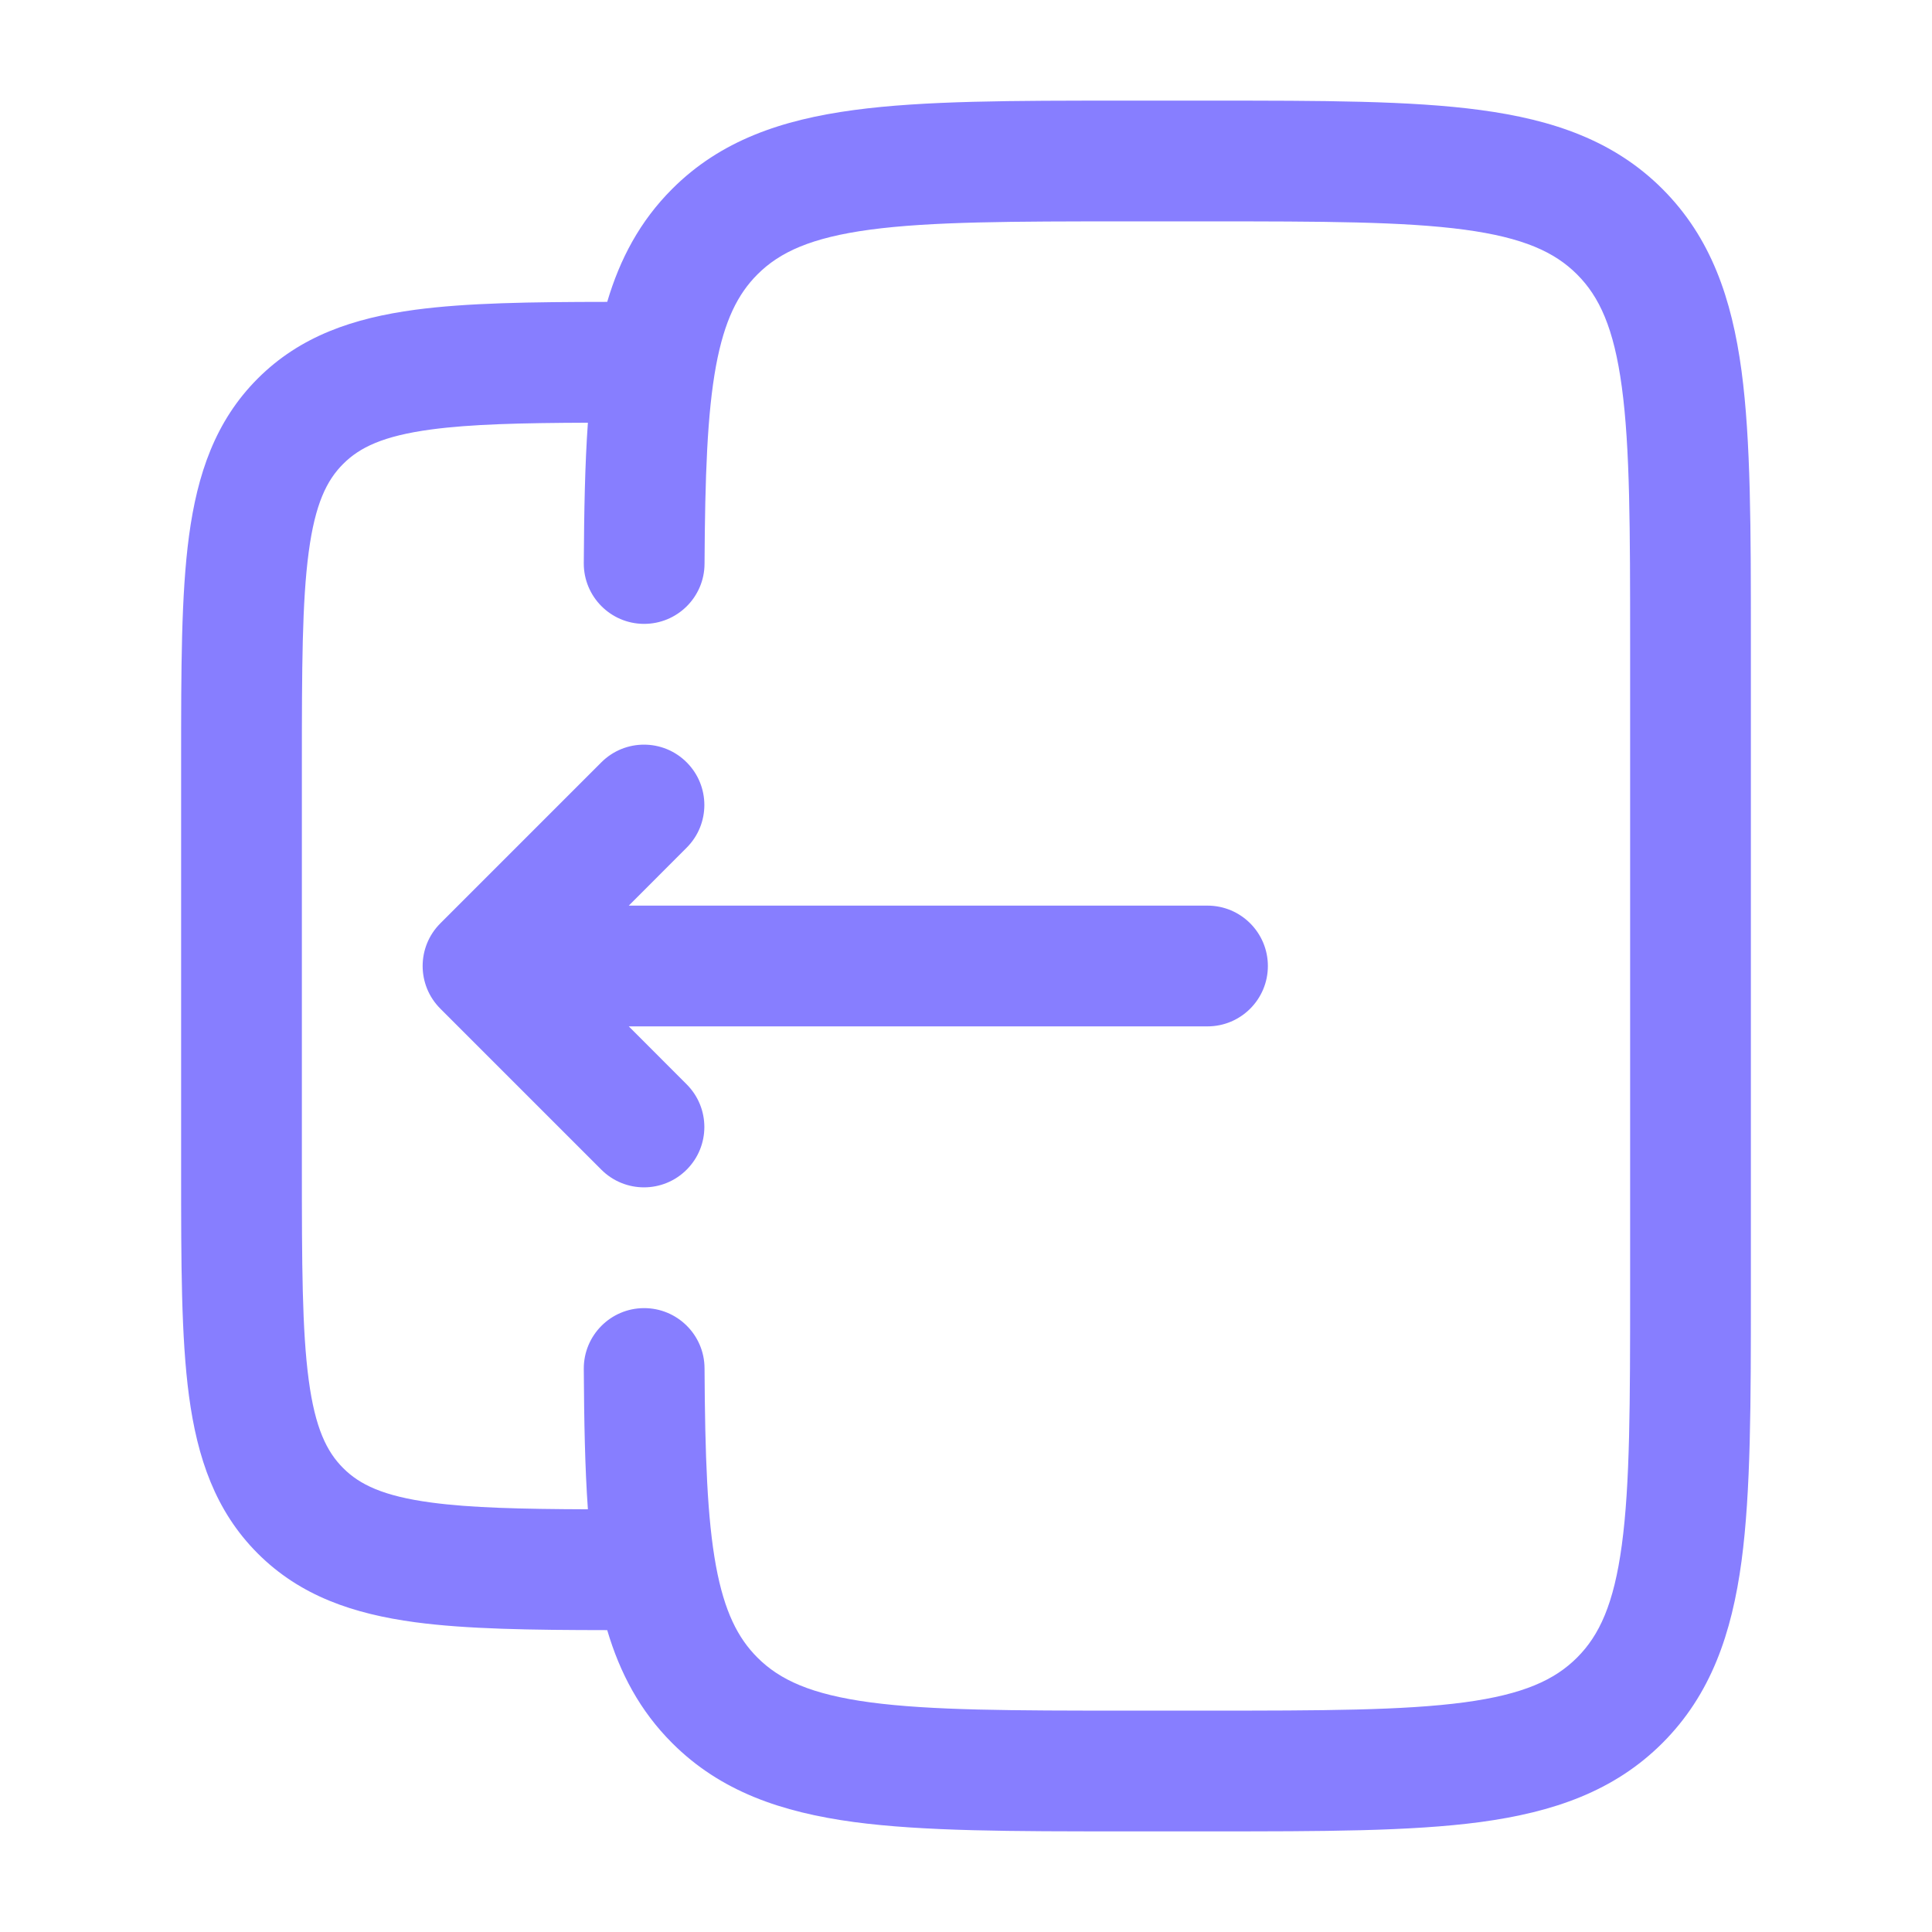
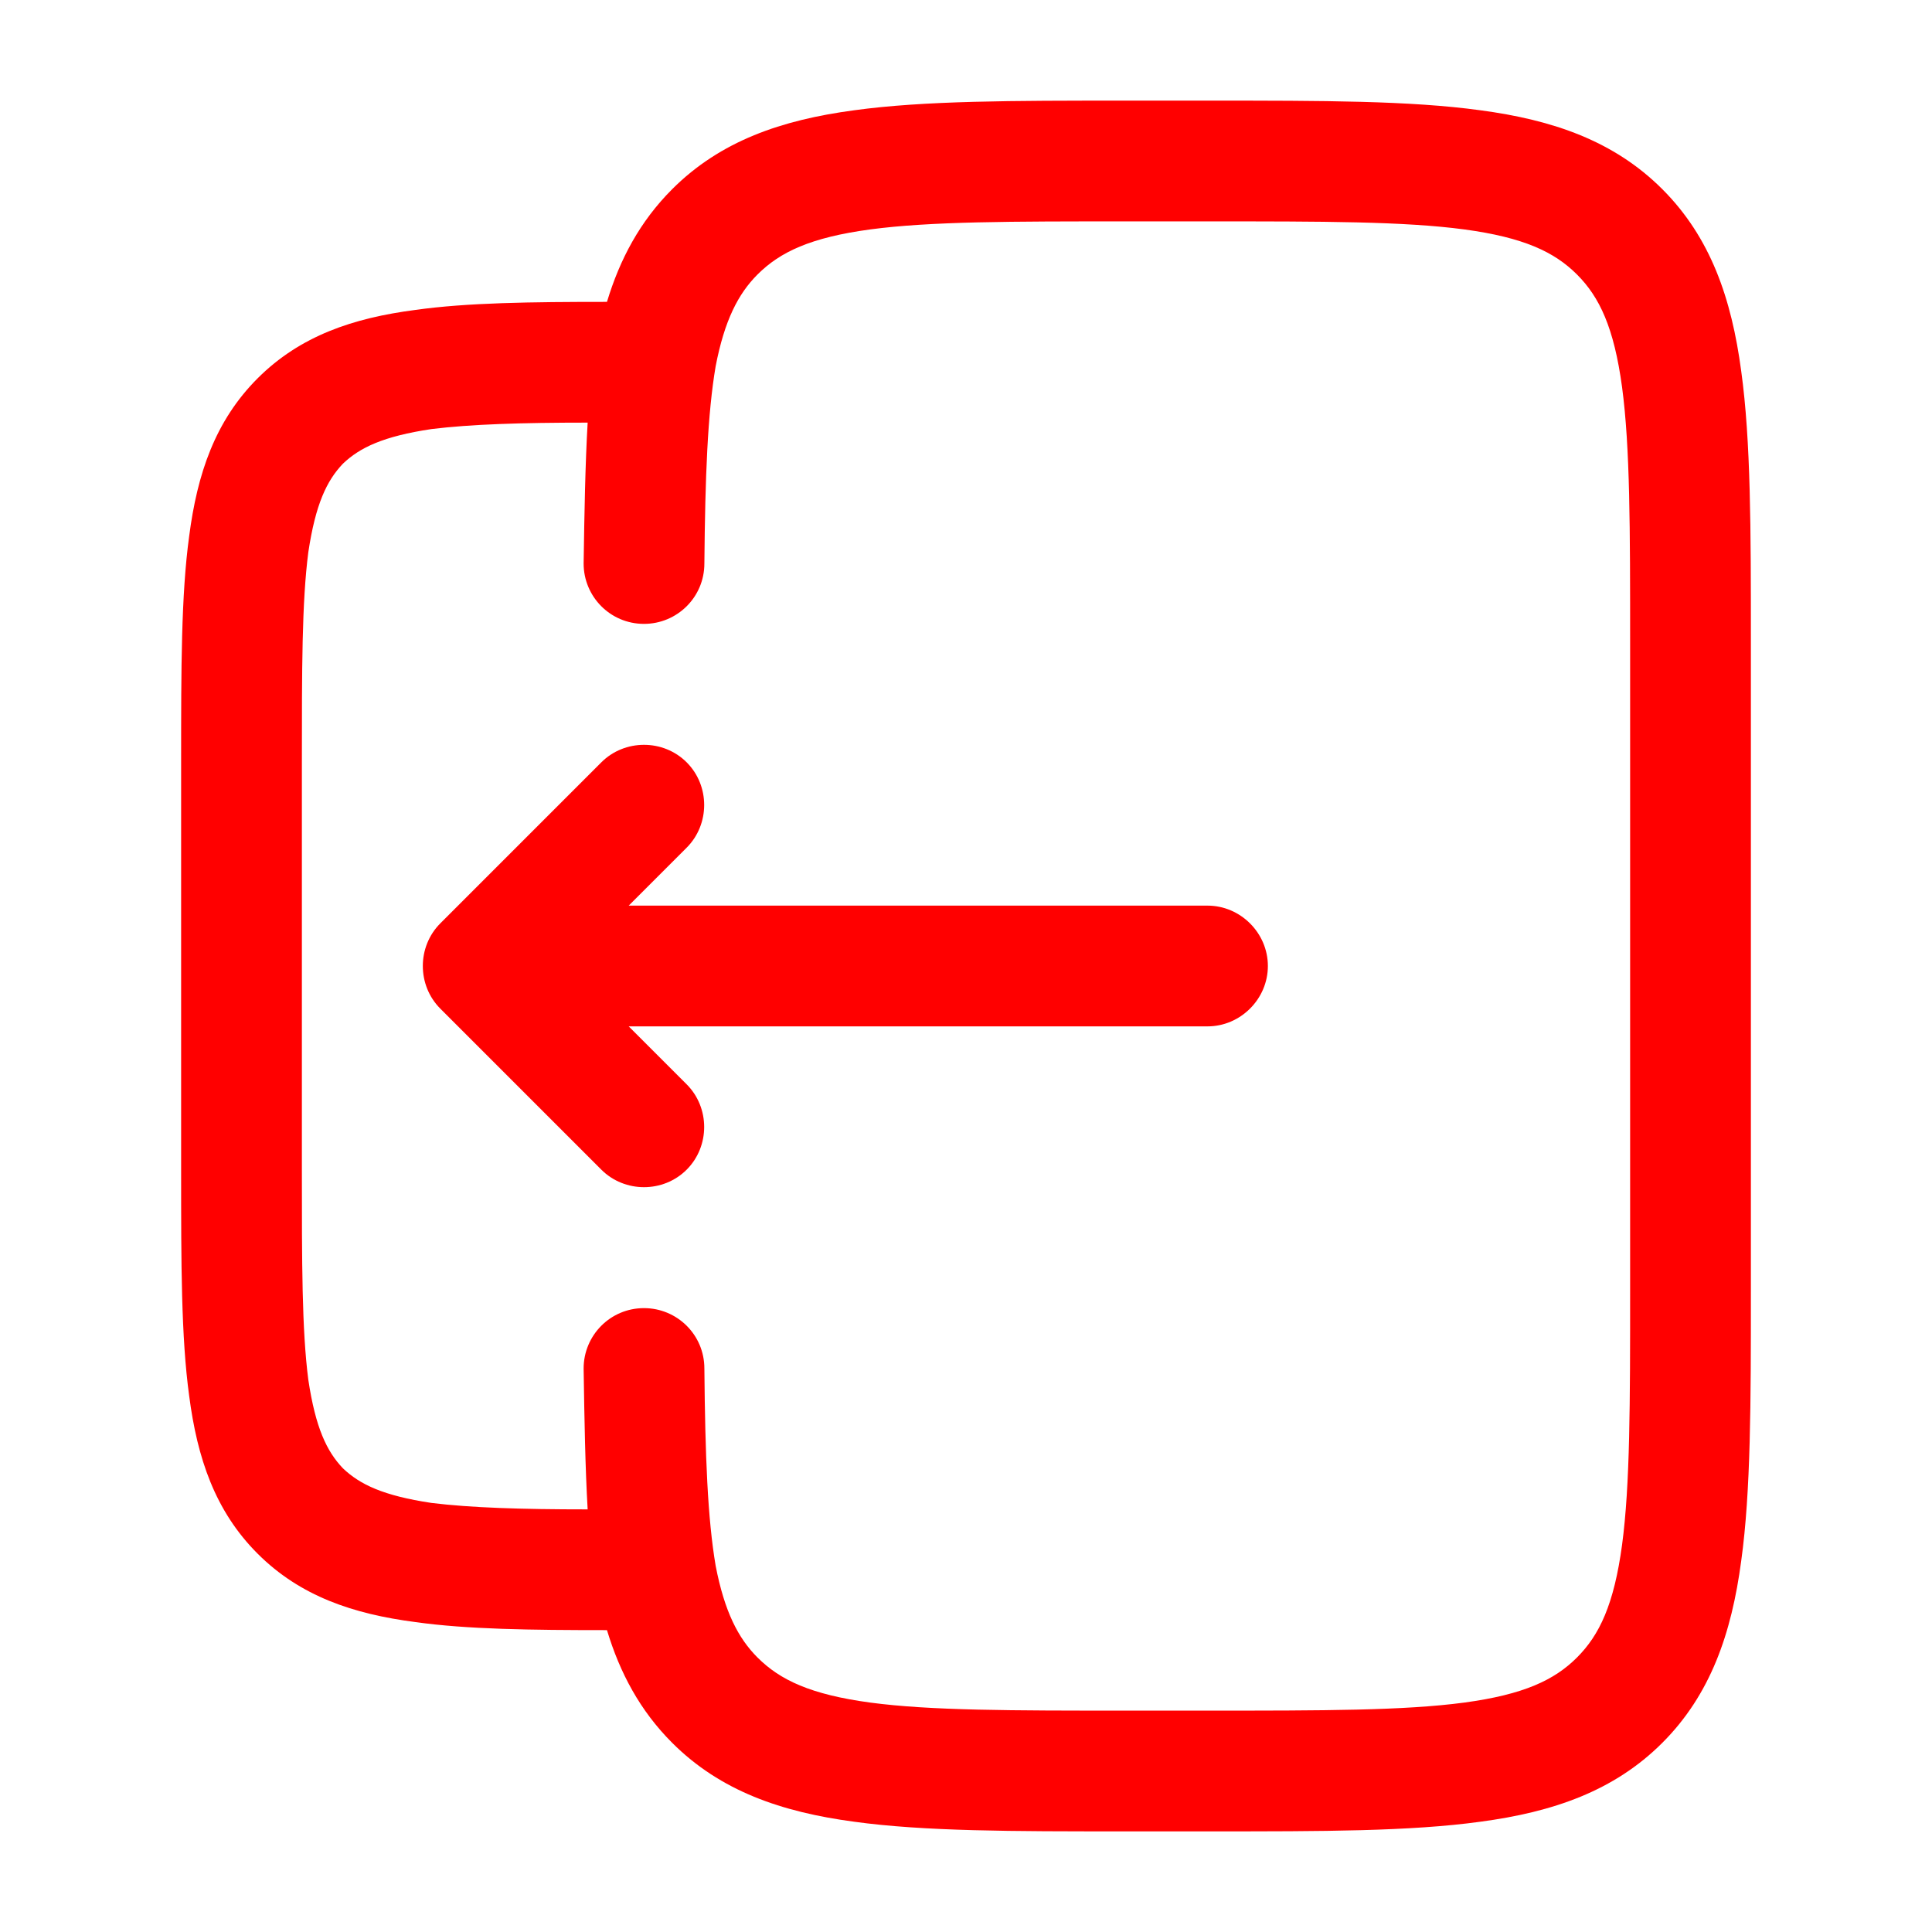
- <svg xmlns="http://www.w3.org/2000/svg" width="24" height="24" viewBox="0 0 24 24" fill="none">
-   <path d="M5.47 12.53C5.177 12.237 5.177 11.763 5.47 11.47L7.47 9.47C7.763 9.177 8.237 9.177 8.53 9.47C8.823 9.763 8.823 10.237 8.53 10.53L7.811 11.25L15 11.25C15.414 11.25 15.75 11.586 15.75 12C15.75 12.414 15.414 12.75 15 12.75L7.811 12.75L8.53 13.47C8.823 13.763 8.823 14.237 8.53 14.53C8.237 14.823 7.763 14.823 7.47 14.53L5.47 12.53Z" fill="#877EFF" />
-   <path fill-rule="evenodd" clip-rule="evenodd" d="M13.945 1.25H15.055C16.423 1.25 17.525 1.25 18.392 1.367C19.292 1.488 20.05 1.746 20.652 2.348C21.254 2.95 21.513 3.708 21.634 4.608C21.75 5.475 21.75 6.578 21.75 7.945V16.055C21.75 17.422 21.75 18.525 21.634 19.392C21.513 20.292 21.254 21.05 20.652 21.652C20.05 22.254 19.292 22.512 18.392 22.634C17.525 22.75 16.423 22.75 15.055 22.75H13.945C12.578 22.75 11.475 22.75 10.608 22.634C9.708 22.512 8.95 22.254 8.349 21.652C7.95 21.253 7.701 20.784 7.543 20.25C6.592 20.249 5.799 20.238 5.157 20.152C4.393 20.049 3.731 19.827 3.202 19.298C2.673 18.769 2.451 18.107 2.348 17.343C2.25 16.612 2.25 15.687 2.25 14.554V9.446C2.25 8.313 2.25 7.388 2.348 6.657C2.451 5.893 2.673 5.231 3.202 4.702C3.731 4.173 4.393 3.951 5.157 3.848C5.799 3.762 6.592 3.751 7.543 3.75C7.701 3.216 7.95 2.747 8.349 2.348C8.95 1.746 9.708 1.488 10.608 1.367C11.475 1.25 12.578 1.25 13.945 1.25ZM7.252 17.004C7.256 17.649 7.266 18.229 7.303 18.749C6.468 18.746 5.848 18.731 5.357 18.665C4.759 18.585 4.466 18.441 4.263 18.237C4.059 18.034 3.915 17.741 3.835 17.143C3.752 16.524 3.75 15.7 3.75 14.5V9.5C3.75 8.3 3.752 7.476 3.835 6.857C3.915 6.259 4.059 5.966 4.263 5.763C4.466 5.559 4.759 5.415 5.357 5.335C5.848 5.269 6.468 5.254 7.303 5.251C7.266 5.771 7.256 6.351 7.252 6.996C7.25 7.41 7.584 7.748 7.998 7.75C8.412 7.752 8.75 7.418 8.752 7.004C8.758 5.911 8.786 5.136 8.894 4.547C8.999 3.981 9.166 3.652 9.409 3.409C9.686 3.132 10.075 2.952 10.808 2.853C11.564 2.752 12.565 2.75 14 2.75H15C16.436 2.75 17.437 2.752 18.192 2.853C18.926 2.952 19.314 3.132 19.591 3.409C19.868 3.686 20.048 4.074 20.147 4.808C20.249 5.563 20.25 6.565 20.25 8V16C20.25 17.435 20.249 18.436 20.147 19.192C20.048 19.926 19.868 20.314 19.591 20.591C19.314 20.868 18.926 21.048 18.192 21.147C17.437 21.248 16.436 21.25 15 21.25H14C12.565 21.25 11.564 21.248 10.808 21.147C10.075 21.048 9.686 20.868 9.409 20.591C9.166 20.348 8.999 20.02 8.894 19.453C8.786 18.864 8.758 18.089 8.752 16.996C8.75 16.582 8.412 16.248 7.998 16.25C7.584 16.252 7.25 16.59 7.252 17.004Z" fill="#877EFF" />
+ <svg xmlns="http://www.w3.org/2000/svg" width="24" height="24">
+   <g class="layer">
+     <path d="m5.47,12.53c-0.29,-0.29 -0.29,-0.77 0,-1.06l2,-2c0.29,-0.29 0.77,-0.29 1.06,0c0.29,0.29 0.29,0.77 0,1.06l-0.72,0.72l7.19,0c0.41,0 0.75,0.34 0.75,0.75c0,0.41 -0.34,0.75 -0.75,0.75l-7.19,0l0.72,0.72c0.29,0.29 0.29,0.77 0,1.06c-0.29,0.29 -0.77,0.29 -1.06,0l-2,-2z" fill="#ff0000" id="svg_1" />
+     <path clip-rule="evenodd" d="m13.95,1.25l1.11,0c1.36,0 2.46,0 3.33,0.12c0.9,0.12 1.66,0.38 2.26,0.98c0.6,0.6 0.86,1.36 0.98,2.26c0.12,0.87 0.12,1.97 0.12,3.34l0,8.1c0,1.37 0,2.47 -0.12,3.34c-0.12,0.9 -0.38,1.66 -0.98,2.26c-0.6,0.6 -1.36,0.86 -2.26,0.98c-0.87,0.12 -1.97,0.12 -3.33,0.12l-1.11,0c-1.37,0 -2.47,0 -3.34,-0.12c-0.9,-0.12 -1.66,-0.38 -2.26,-0.98c-0.4,-0.4 -0.65,-0.87 -0.81,-1.4c-0.95,0 -1.74,-0.01 -2.38,-0.1c-0.77,-0.1 -1.43,-0.32 -1.96,-0.85c-0.53,-0.53 -0.75,-1.19 -0.85,-1.96c-0.1,-0.73 -0.1,-1.65 -0.1,-2.79l0,-5.1c0,-1.14 0,-2.06 0.1,-2.79c0.1,-0.77 0.32,-1.43 0.85,-1.96c0.53,-0.53 1.19,-0.75 1.96,-0.85c0.64,-0.09 1.43,-0.1 2.38,-0.1c0.16,-0.53 0.41,-1 0.81,-1.4c0.6,-0.6 1.36,-0.86 2.26,-0.98c0.87,-0.12 1.97,-0.12 3.34,-0.12zm-6.7,15.75c0.01,0.65 0.02,1.23 0.05,1.75c-0.83,0 -1.45,-0.02 -1.94,-0.08c-0.6,-0.09 -0.89,-0.23 -1.1,-0.43c-0.2,-0.21 -0.34,-0.5 -0.43,-1.1c-0.08,-0.62 -0.08,-1.44 -0.08,-2.64l0,-5c0,-1.2 0,-2.02 0.08,-2.64c0.09,-0.6 0.23,-0.89 0.43,-1.1c0.21,-0.2 0.5,-0.34 1.1,-0.43c0.49,-0.06 1.11,-0.08 1.94,-0.08c-0.03,0.52 -0.04,1.1 -0.05,1.75c0,0.41 0.33,0.75 0.75,0.75c0.41,0 0.75,-0.33 0.75,-0.75c0.01,-1.09 0.04,-1.86 0.14,-2.45c0.11,-0.57 0.28,-0.9 0.52,-1.14c0.28,-0.28 0.66,-0.46 1.4,-0.56c0.75,-0.1 1.75,-0.1 3.19,-0.1l1,0c1.44,0 2.44,0 3.19,0.1c0.74,0.1 1.12,0.28 1.4,0.56c0.28,0.28 0.46,0.66 0.56,1.4c0.1,0.75 0.1,1.75 0.1,3.19l0,8c0,1.44 0,2.44 -0.1,3.19c-0.1,0.74 -0.28,1.12 -0.56,1.4c-0.28,0.28 -0.66,0.46 -1.4,0.56c-0.75,0.1 -1.75,0.1 -3.19,0.1l-1,0c-1.44,0 -2.44,0 -3.19,-0.1c-0.74,-0.1 -1.12,-0.28 -1.4,-0.56c-0.24,-0.24 -0.41,-0.57 -0.52,-1.14c-0.1,-0.59 -0.13,-1.36 -0.14,-2.45c0,-0.42 -0.34,-0.75 -0.75,-0.75c-0.42,0 -0.75,0.34 -0.75,0.75z" fill="#ff0000" fill-rule="evenodd" id="svg_2" />
+   </g>
</svg>
